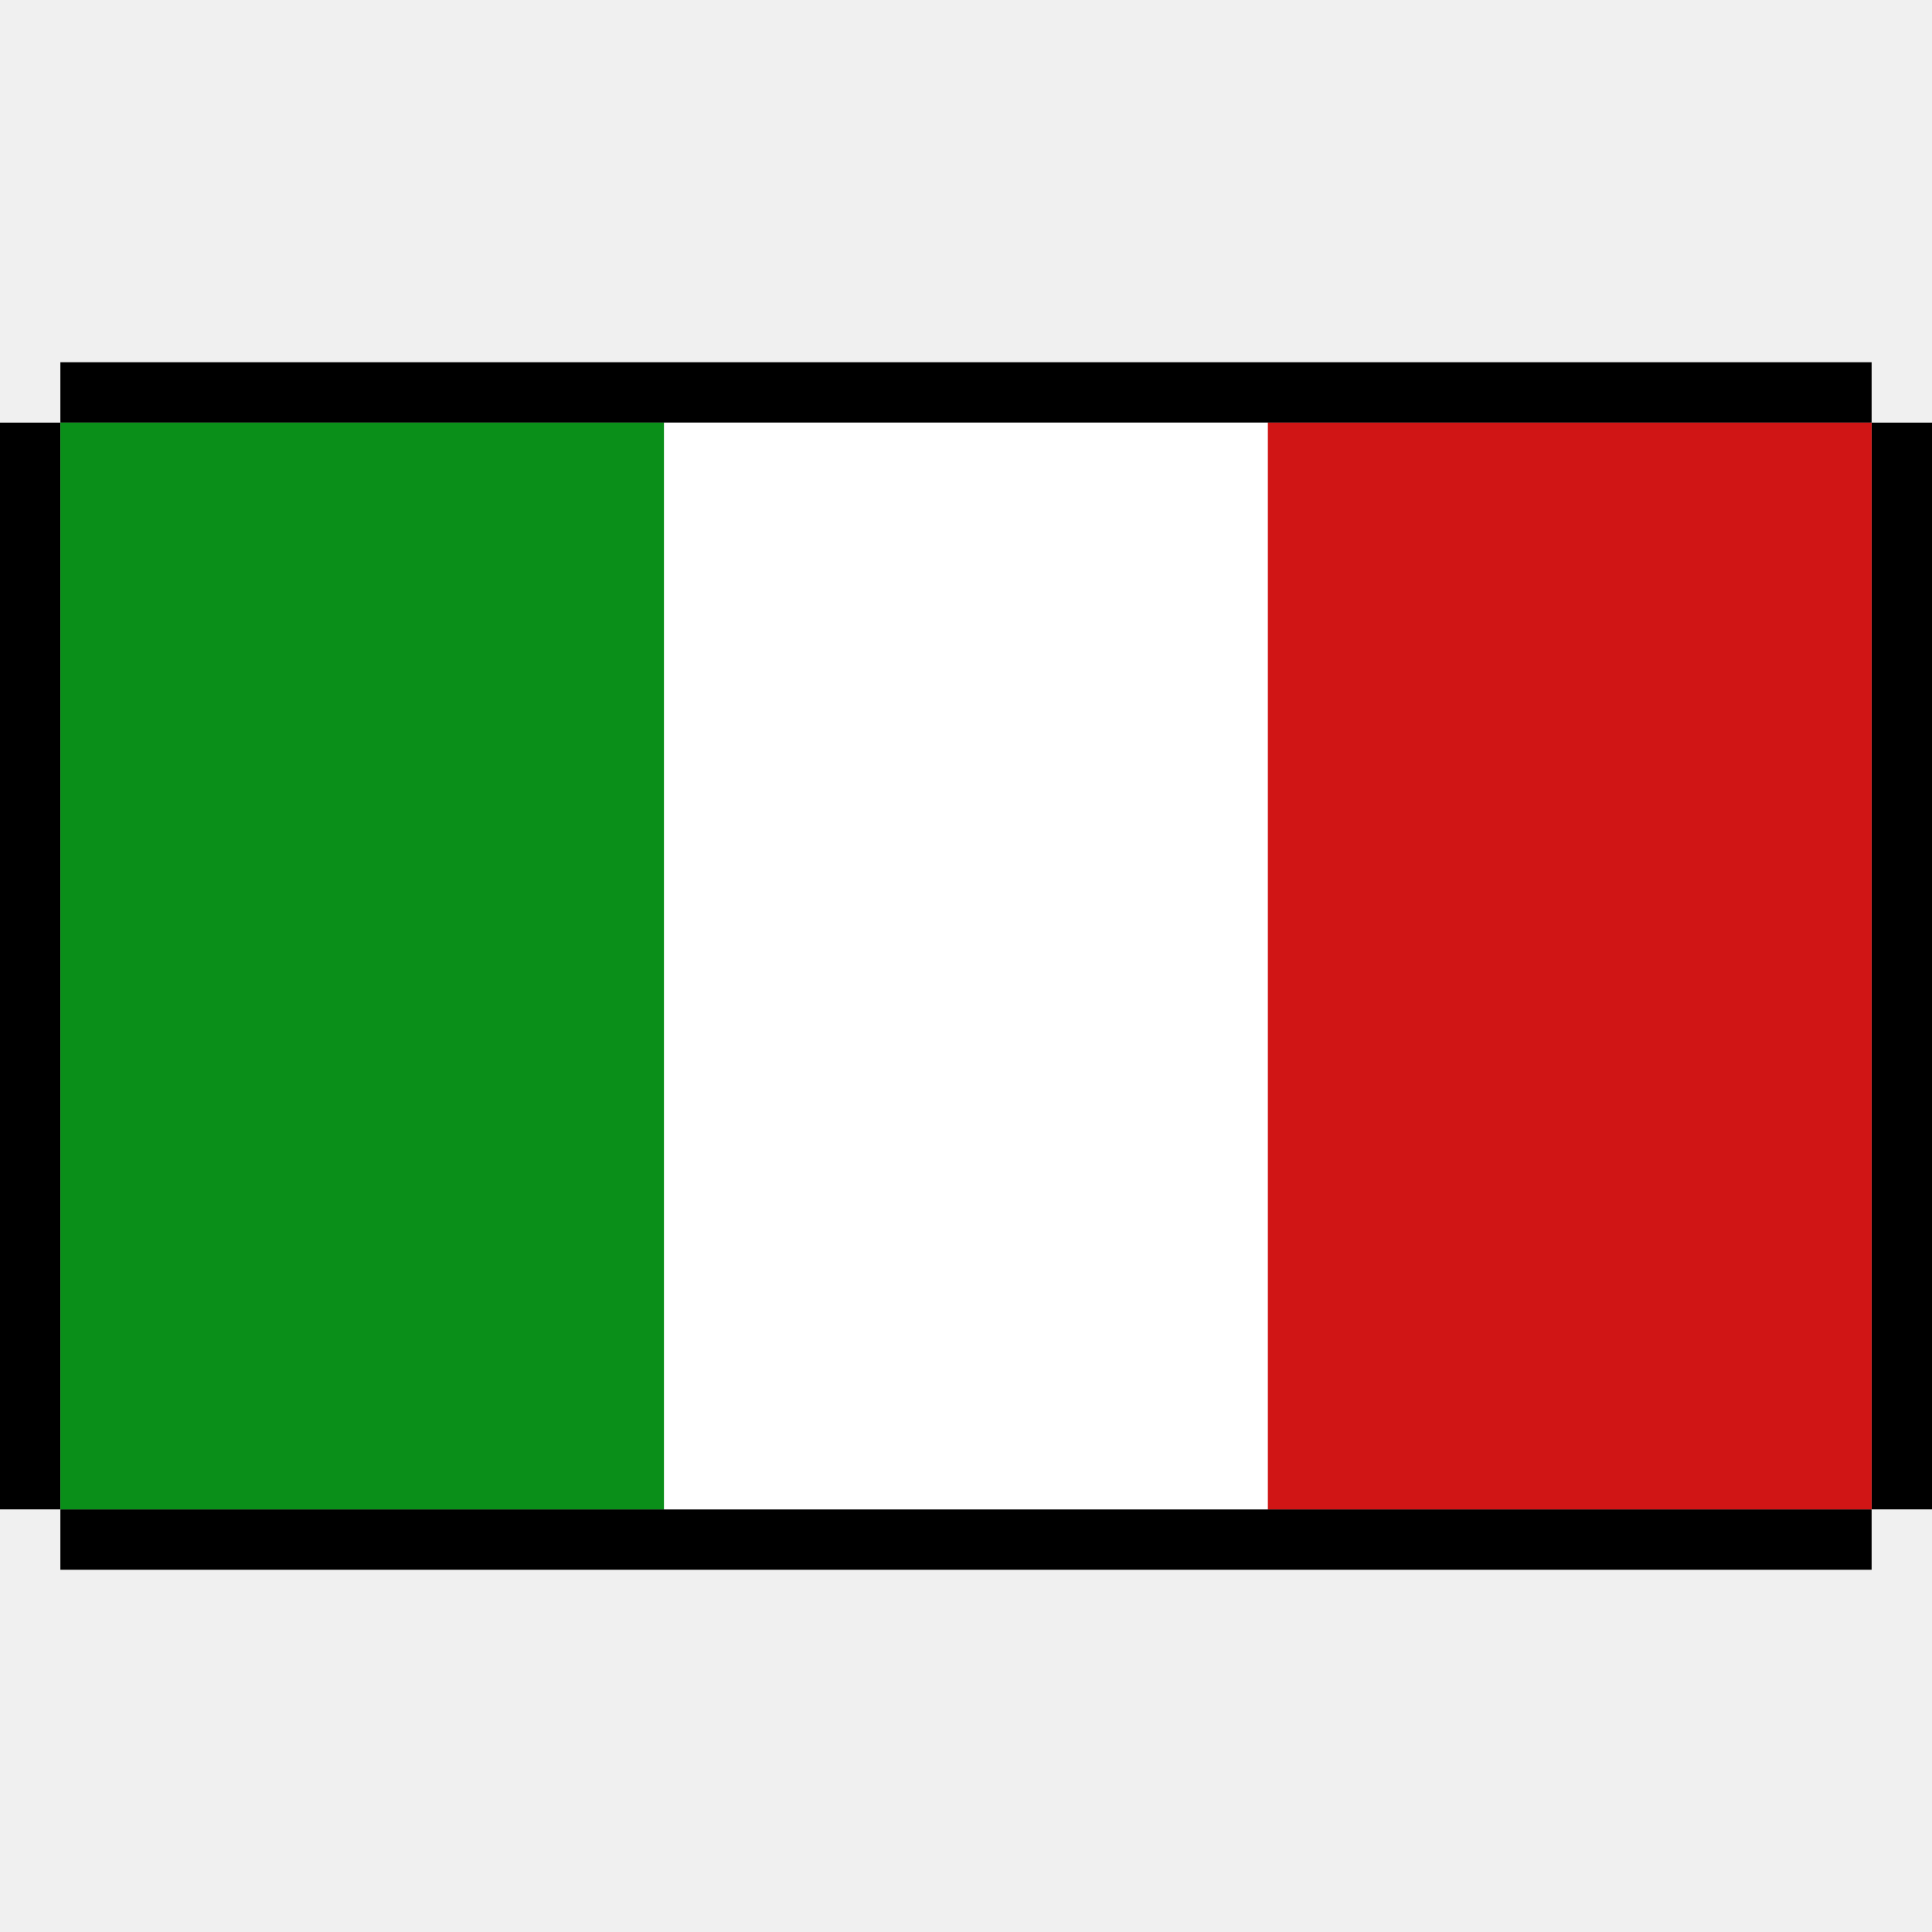
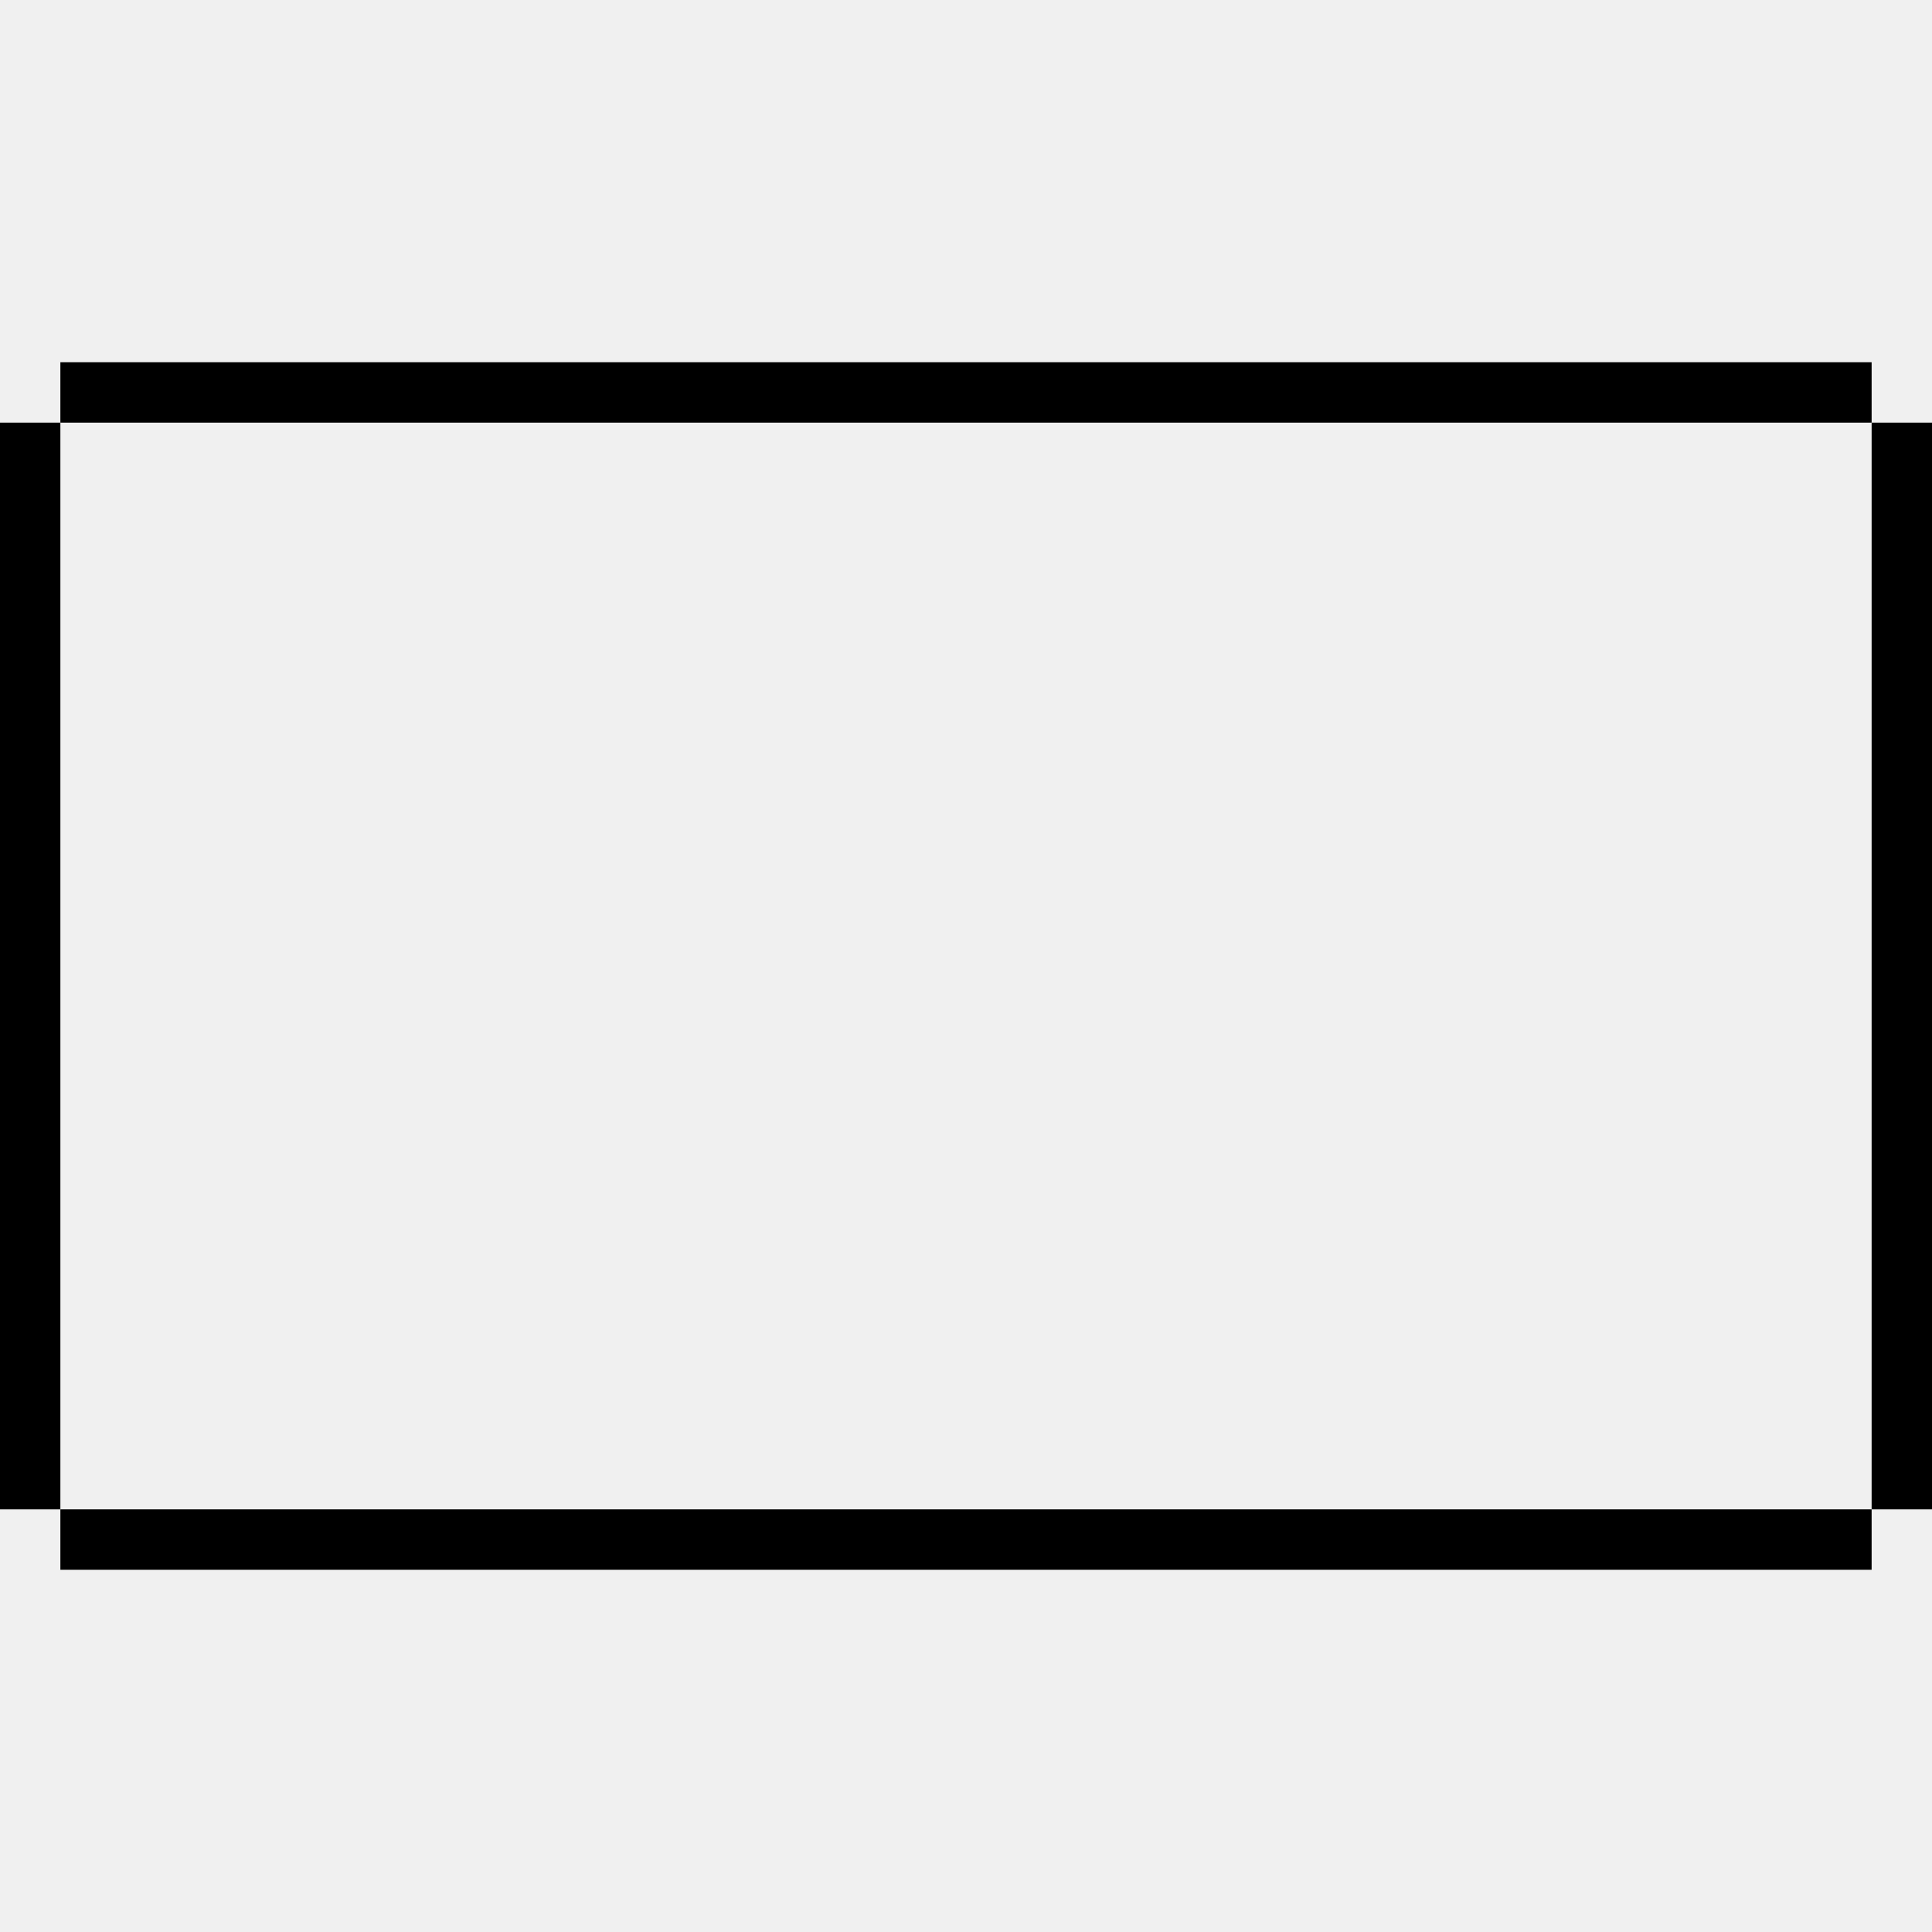
<svg xmlns="http://www.w3.org/2000/svg" width="32" height="32" viewBox="0 0 32 20">
  <g id="borders">
    <rect id="borderTop" x="1" y="0" width="30" height="1" fill="currentColor" />
    <rect id="borderLeft" x="0" y="1" width="1" height="18" fill="currentColor" />
    <rect id="borderBottom" x="1" y="19" width="30" height="1" fill="currentColor" />
    <rect id="borderRight" x="31" y="1" width="1" height="18" fill="currentColor" />
  </g>
  <g id="flag">
-     <path id="Green" fill="#0a8f19" d="m 1,1 h 10 v 18 h -10 z" />
-     <path id="White" fill="#ffffff" d="m 11,1 h 10 v 18 h -10 z" />
-     <path id="Red" fill="#d01515" d="m 21,1 h 10 v 18 h -10 z" />
  </g>
</svg>
